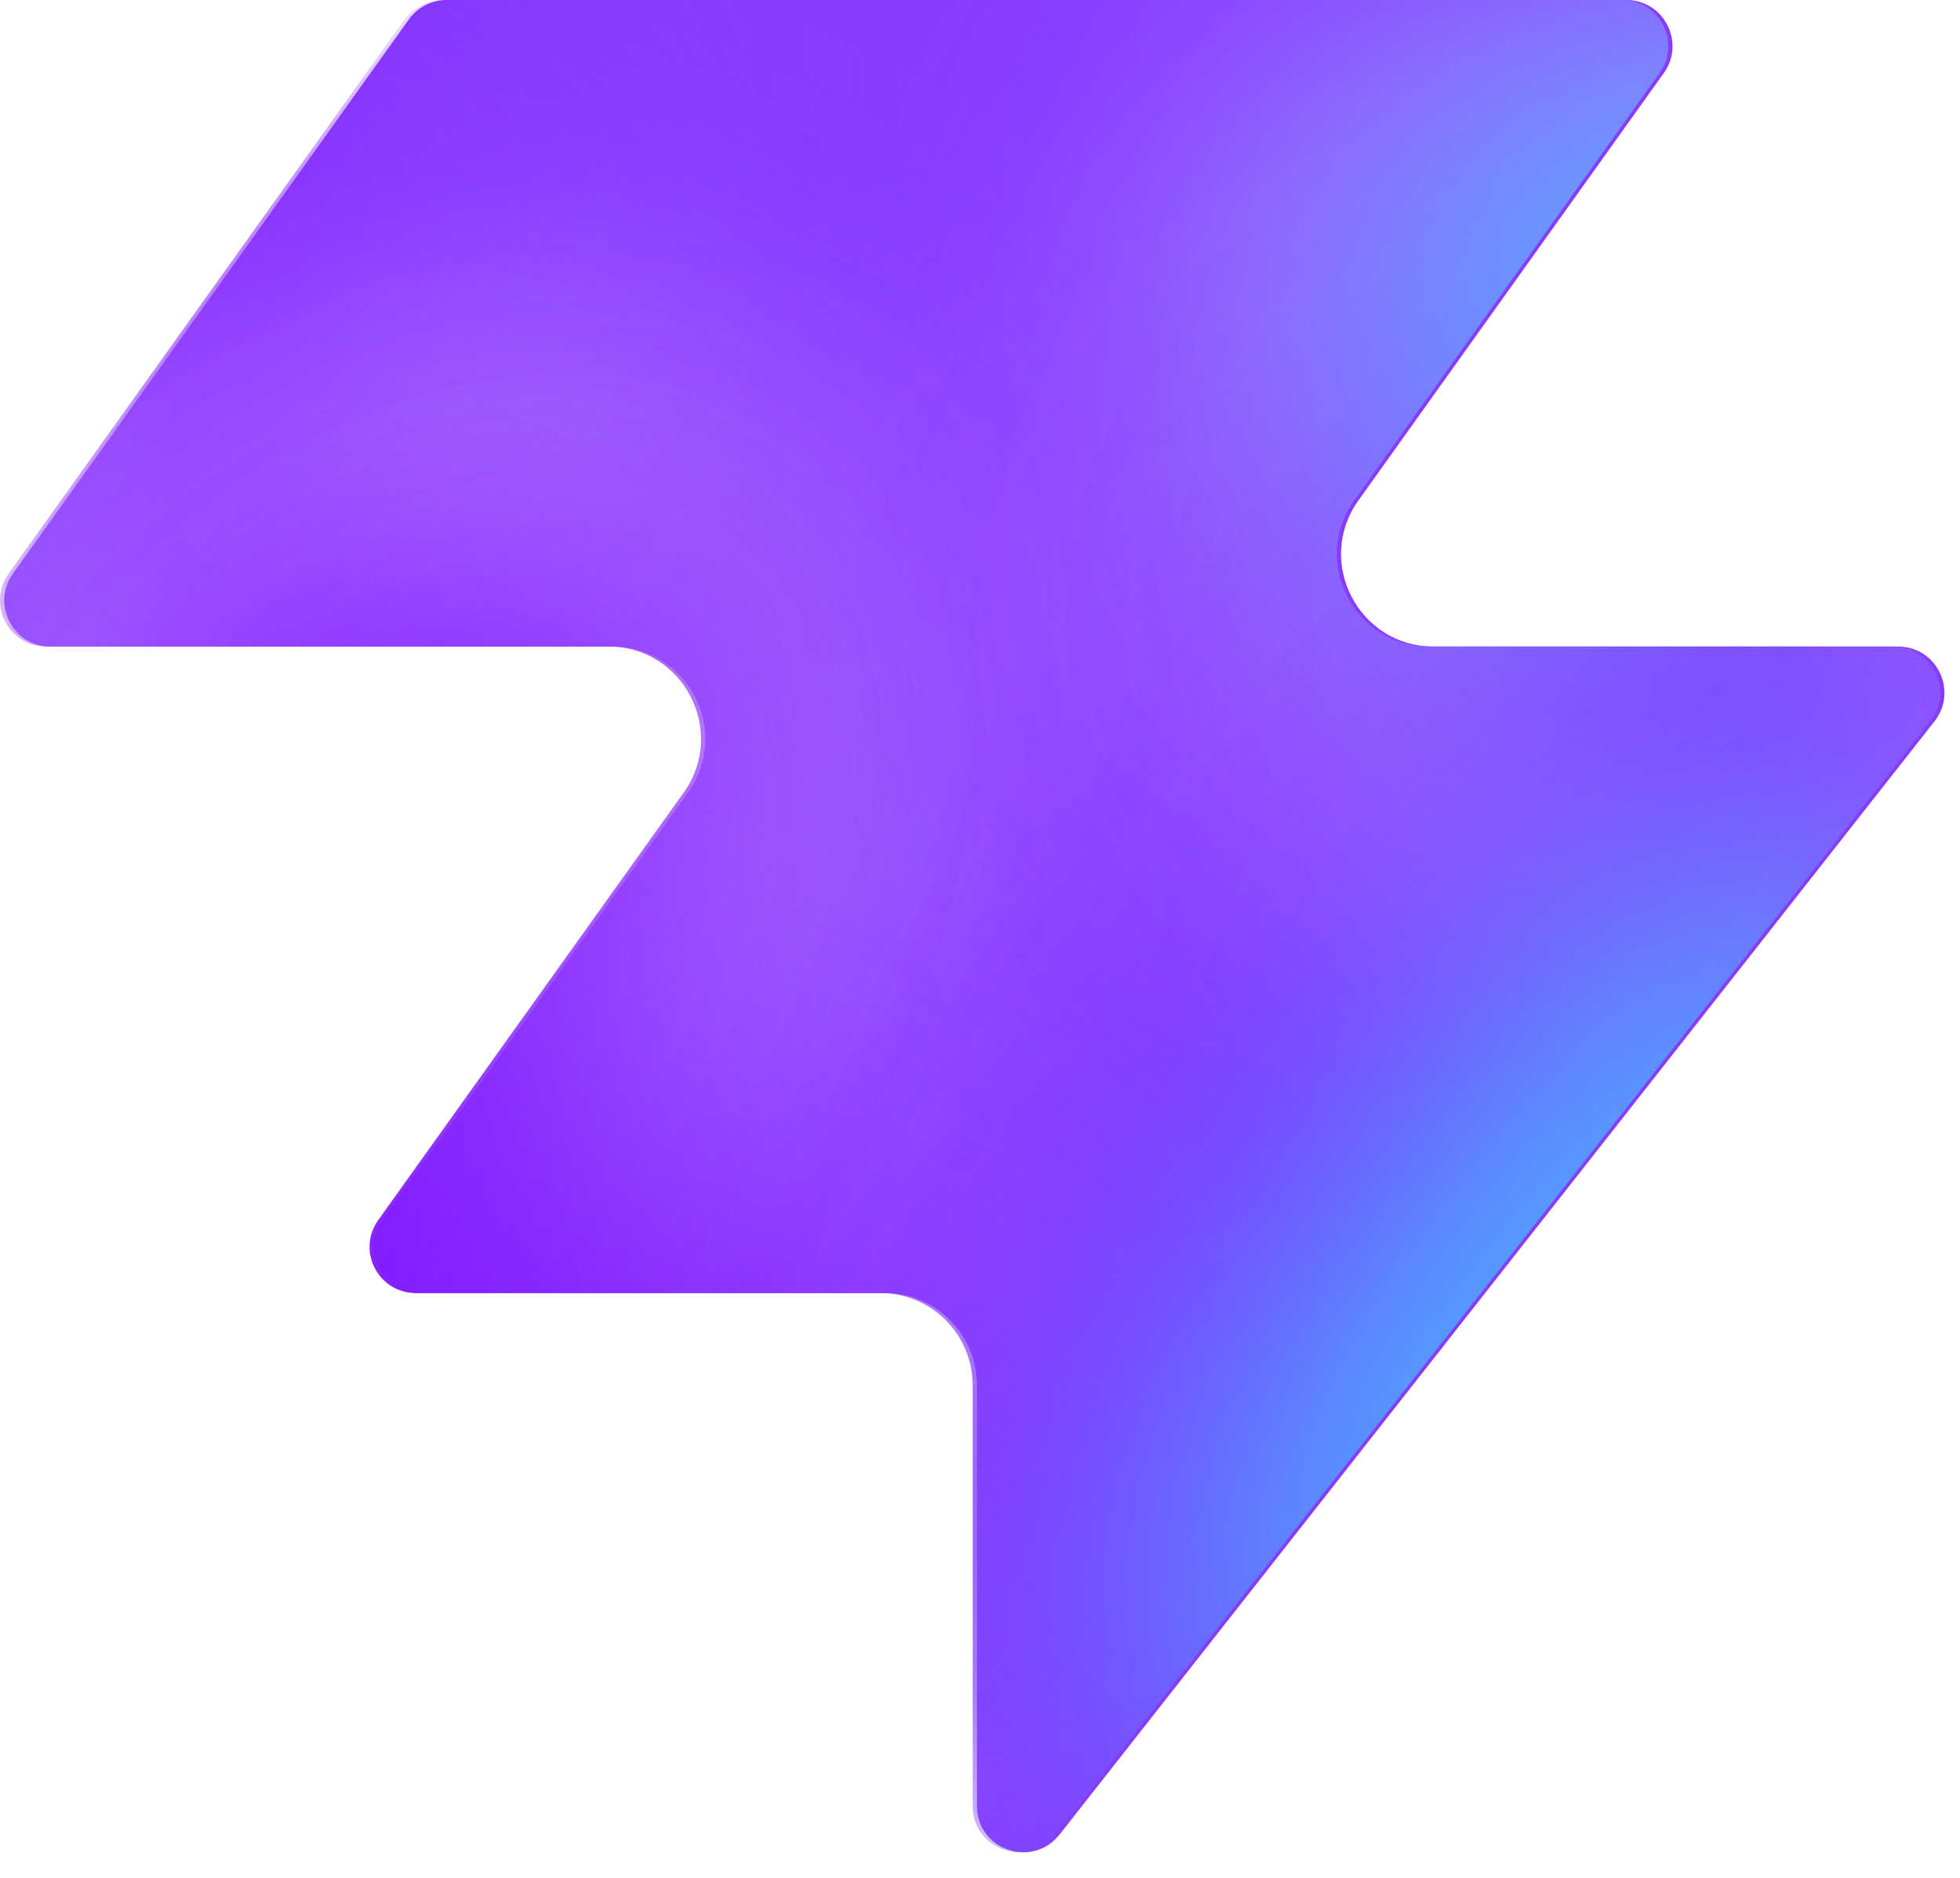
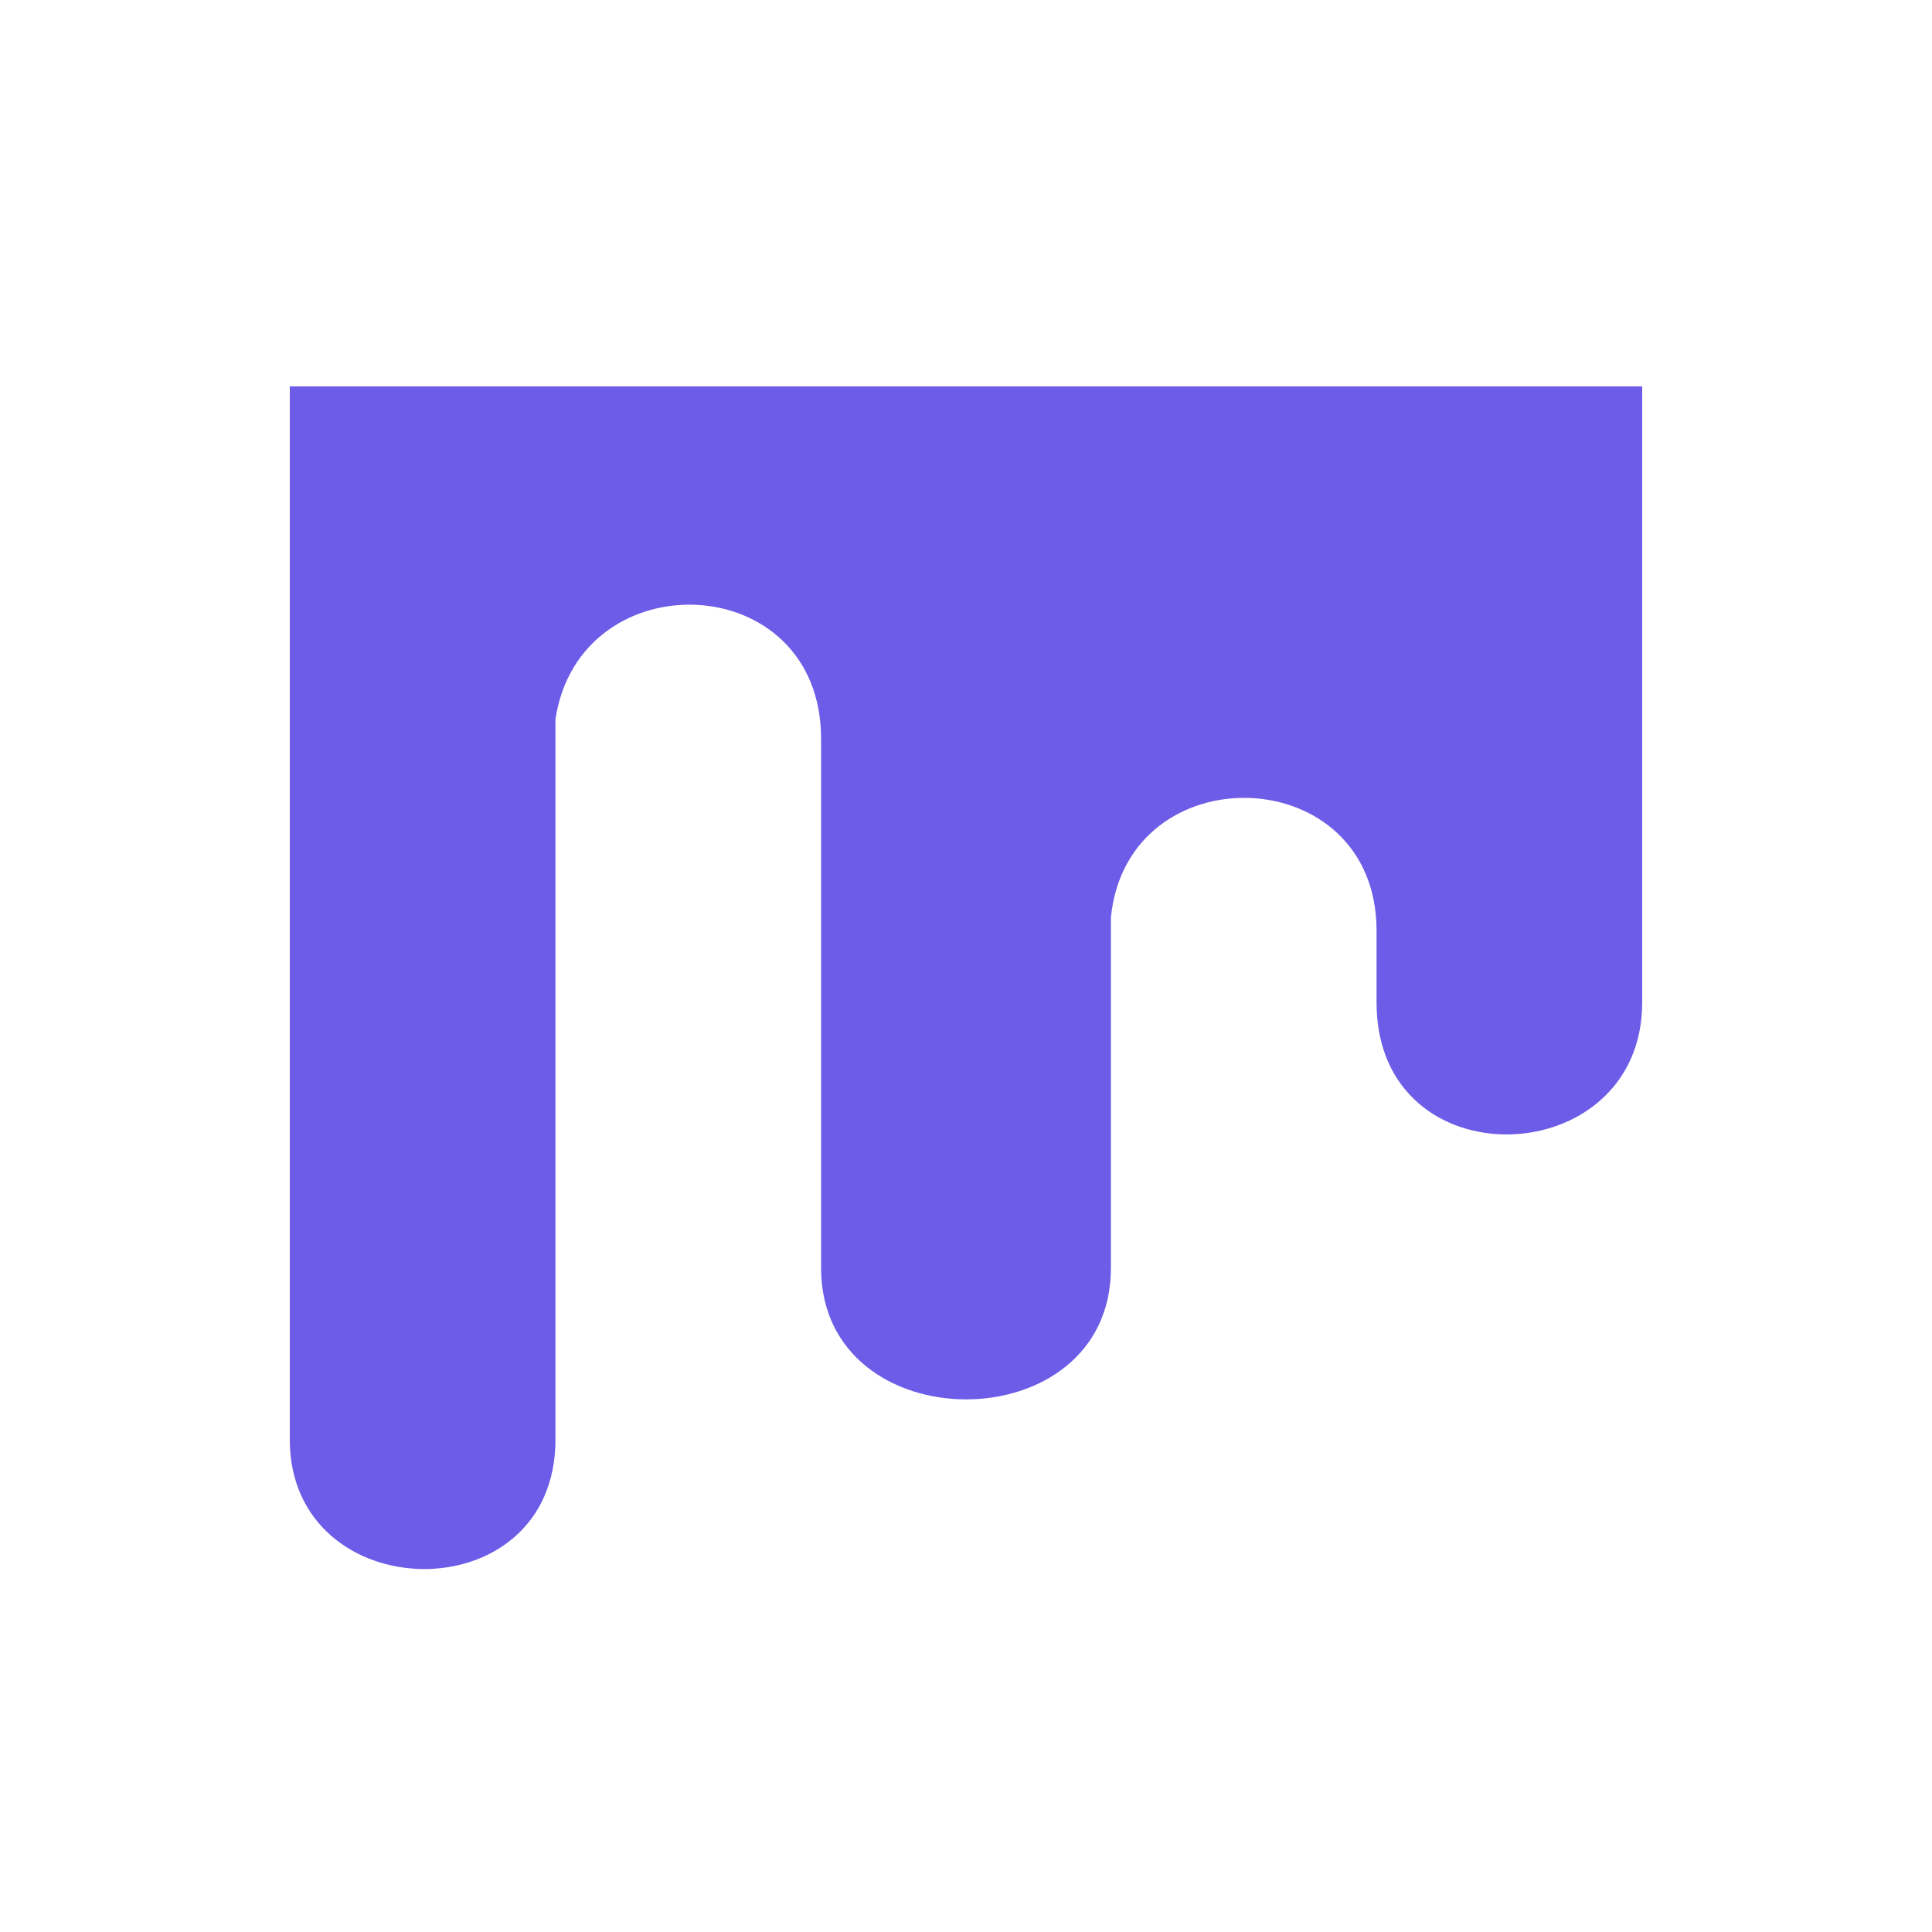
- <svg xmlns="http://www.w3.org/2000/svg" width="48" height="46" fill="none" viewBox="0 0 48 46">
-   <path fill="#863bff" d="M25.946 44.938c-.664.845-2.021.375-2.021-.698V33.937a2.26 2.26 0 0 0-2.262-2.262H10.287c-.92 0-1.456-1.04-.92-1.788l7.48-10.471c1.07-1.497 0-3.578-1.842-3.578H1.237c-.92 0-1.456-1.04-.92-1.788L10.013.474c.214-.297.556-.474.92-.474h28.894c.92 0 1.456 1.04.92 1.788l-7.48 10.471c-1.07 1.498 0 3.579 1.842 3.579h11.377c.943 0 1.473 1.088.89 1.83L25.947 44.94z" style="fill:#863bff;fill:color(display-p3 .525 .23 1);fill-opacity:1" />
-   <mask id="a" width="48" height="46" x="0" y="0" maskUnits="userSpaceOnUse" style="mask-type:alpha">
-     <path fill="#000" d="M25.842 44.938c-.664.844-2.021.375-2.021-.698V33.937a2.26 2.26 0 0 0-2.262-2.262H10.183c-.92 0-1.456-1.04-.92-1.788l7.48-10.471c1.07-1.498 0-3.579-1.842-3.579H1.133c-.92 0-1.456-1.04-.92-1.787L9.91.473c.214-.297.556-.474.92-.474h28.894c.92 0 1.456 1.04.92 1.788l-7.48 10.471c-1.07 1.498 0 3.578 1.842 3.578h11.377c.943 0 1.473 1.088.89 1.832L25.843 44.94z" style="fill:#000;fill-opacity:1" />
-   </mask>
-   <g mask="url(#a)">
-     <g filter="url(#b)">
-       <ellipse cx="5.508" cy="14.704" fill="#ede6ff" rx="5.508" ry="14.704" style="fill:#ede6ff;fill:color(display-p3 .927 .903 1);fill-opacity:1" transform="matrix(.00324 1 1 -.00324 -4.47 31.516)" />
-     </g>
-     <g filter="url(#c)">
-       <ellipse cx="10.399" cy="29.851" fill="#ede6ff" rx="10.399" ry="29.851" style="fill:#ede6ff;fill:color(display-p3 .927 .903 1);fill-opacity:1" transform="matrix(.00324 1 1 -.00324 -39.328 7.883)" />
-     </g>
-     <g filter="url(#d)">
-       <ellipse cx="5.508" cy="30.487" fill="#7e14ff" rx="5.508" ry="30.487" style="fill:#7e14ff;fill:color(display-p3 .492 .077 1);fill-opacity:1" transform="rotate(89.814 -25.913 -14.639)scale(1 -1)" />
-     </g>
-     <g filter="url(#e)">
-       <ellipse cx="5.508" cy="30.599" fill="#7e14ff" rx="5.508" ry="30.599" style="fill:#7e14ff;fill:color(display-p3 .492 .077 1);fill-opacity:1" transform="rotate(89.814 -32.644 -3.334)scale(1 -1)" />
-     </g>
-     <g filter="url(#f)">
-       <ellipse cx="5.508" cy="30.599" fill="#7e14ff" rx="5.508" ry="30.599" style="fill:#7e14ff;fill:color(display-p3 .492 .077 1);fill-opacity:1" transform="matrix(.00324 1 1 -.00324 -34.34 30.47)" />
-     </g>
-     <g filter="url(#g)">
-       <ellipse cx="14.072" cy="22.078" fill="#ede6ff" rx="14.072" ry="22.078" style="fill:#ede6ff;fill:color(display-p3 .927 .903 1);fill-opacity:1" transform="rotate(93.35 24.506 48.493)scale(-1 1)" />
-     </g>
-     <g filter="url(#h)">
-       <ellipse cx="3.47" cy="21.501" fill="#7e14ff" rx="3.47" ry="21.501" style="fill:#7e14ff;fill:color(display-p3 .492 .077 1);fill-opacity:1" transform="rotate(89.009 28.708 47.59)scale(-1 1)" />
-     </g>
-     <g filter="url(#i)">
-       <ellipse cx="3.47" cy="21.501" fill="#7e14ff" rx="3.47" ry="21.501" style="fill:#7e14ff;fill:color(display-p3 .492 .077 1);fill-opacity:1" transform="rotate(89.009 28.708 47.59)scale(-1 1)" />
-     </g>
-     <g filter="url(#j)">
-       <ellipse cx=".387" cy="8.972" fill="#7e14ff" rx="4.407" ry="29.108" style="fill:#7e14ff;fill:color(display-p3 .492 .077 1);fill-opacity:1" transform="rotate(39.51 .387 8.972)" />
-     </g>
-     <g filter="url(#k)">
-       <ellipse cx="47.523" cy="-6.092" fill="#7e14ff" rx="4.407" ry="29.108" style="fill:#7e14ff;fill:color(display-p3 .492 .077 1);fill-opacity:1" transform="rotate(37.892 47.523 -6.092)" />
-     </g>
-     <g filter="url(#l)">
-       <ellipse cx="41.412" cy="6.333" fill="#47bfff" rx="5.971" ry="9.665" style="fill:#47bfff;fill:color(display-p3 .28 .748 1);fill-opacity:1" transform="rotate(37.892 41.412 6.333)" />
-     </g>
-     <g filter="url(#m)">
-       <ellipse cx="-1.879" cy="38.332" fill="#7e14ff" rx="4.407" ry="29.108" style="fill:#7e14ff;fill:color(display-p3 .492 .077 1);fill-opacity:1" transform="rotate(37.892 -1.88 38.332)" />
-     </g>
-     <g filter="url(#n)">
-       <ellipse cx="-1.879" cy="38.332" fill="#7e14ff" rx="4.407" ry="29.108" style="fill:#7e14ff;fill:color(display-p3 .492 .077 1);fill-opacity:1" transform="rotate(37.892 -1.88 38.332)" />
-     </g>
-     <g filter="url(#o)">
-       <ellipse cx="35.651" cy="29.907" fill="#7e14ff" rx="4.407" ry="29.108" style="fill:#7e14ff;fill:color(display-p3 .492 .077 1);fill-opacity:1" transform="rotate(37.892 35.651 29.907)" />
-     </g>
-     <g filter="url(#p)">
-       <ellipse cx="38.418" cy="32.4" fill="#47bfff" rx="5.971" ry="15.297" style="fill:#47bfff;fill:color(display-p3 .28 .748 1);fill-opacity:1" transform="rotate(37.892 38.418 32.4)" />
-     </g>
-   </g>
-   <defs>
-     <filter id="b" width="60.045" height="41.654" x="-19.77" y="16.149" color-interpolation-filters="sRGB" filterUnits="userSpaceOnUse">
-       <feFlood flood-opacity="0" result="BackgroundImageFix" />
-       <feBlend in="SourceGraphic" in2="BackgroundImageFix" result="shape" />
-       <feGaussianBlur result="effect1_foregroundBlur_2002_17158" stdDeviation="7.659" />
-     </filter>
-     <filter id="c" width="90.34" height="51.437" x="-54.613" y="-7.533" color-interpolation-filters="sRGB" filterUnits="userSpaceOnUse">
-       <feFlood flood-opacity="0" result="BackgroundImageFix" />
-       <feBlend in="SourceGraphic" in2="BackgroundImageFix" result="shape" />
-       <feGaussianBlur result="effect1_foregroundBlur_2002_17158" stdDeviation="7.659" />
-     </filter>
-     <filter id="d" width="79.355" height="29.4" x="-49.64" y="2.03" color-interpolation-filters="sRGB" filterUnits="userSpaceOnUse">
-       <feFlood flood-opacity="0" result="BackgroundImageFix" />
-       <feBlend in="SourceGraphic" in2="BackgroundImageFix" result="shape" />
-       <feGaussianBlur result="effect1_foregroundBlur_2002_17158" stdDeviation="4.596" />
-     </filter>
-     <filter id="e" width="79.579" height="29.4" x="-45.045" y="20.029" color-interpolation-filters="sRGB" filterUnits="userSpaceOnUse">
-       <feFlood flood-opacity="0" result="BackgroundImageFix" />
-       <feBlend in="SourceGraphic" in2="BackgroundImageFix" result="shape" />
-       <feGaussianBlur result="effect1_foregroundBlur_2002_17158" stdDeviation="4.596" />
-     </filter>
-     <filter id="f" width="79.579" height="29.4" x="-43.513" y="21.178" color-interpolation-filters="sRGB" filterUnits="userSpaceOnUse">
-       <feFlood flood-opacity="0" result="BackgroundImageFix" />
-       <feBlend in="SourceGraphic" in2="BackgroundImageFix" result="shape" />
-       <feGaussianBlur result="effect1_foregroundBlur_2002_17158" stdDeviation="4.596" />
-     </filter>
-     <filter id="g" width="74.749" height="58.852" x="15.756" y="-17.901" color-interpolation-filters="sRGB" filterUnits="userSpaceOnUse">
-       <feFlood flood-opacity="0" result="BackgroundImageFix" />
-       <feBlend in="SourceGraphic" in2="BackgroundImageFix" result="shape" />
-       <feGaussianBlur result="effect1_foregroundBlur_2002_17158" stdDeviation="7.659" />
-     </filter>
-     <filter id="h" width="61.377" height="25.362" x="23.548" y="2.284" color-interpolation-filters="sRGB" filterUnits="userSpaceOnUse">
-       <feFlood flood-opacity="0" result="BackgroundImageFix" />
-       <feBlend in="SourceGraphic" in2="BackgroundImageFix" result="shape" />
-       <feGaussianBlur result="effect1_foregroundBlur_2002_17158" stdDeviation="4.596" />
-     </filter>
-     <filter id="i" width="61.377" height="25.362" x="23.548" y="2.284" color-interpolation-filters="sRGB" filterUnits="userSpaceOnUse">
-       <feFlood flood-opacity="0" result="BackgroundImageFix" />
-       <feBlend in="SourceGraphic" in2="BackgroundImageFix" result="shape" />
-       <feGaussianBlur result="effect1_foregroundBlur_2002_17158" stdDeviation="4.596" />
-     </filter>
-     <filter id="j" width="56.045" height="63.649" x="-27.636" y="-22.853" color-interpolation-filters="sRGB" filterUnits="userSpaceOnUse">
-       <feFlood flood-opacity="0" result="BackgroundImageFix" />
-       <feBlend in="SourceGraphic" in2="BackgroundImageFix" result="shape" />
-       <feGaussianBlur result="effect1_foregroundBlur_2002_17158" stdDeviation="4.596" />
-     </filter>
-     <filter id="k" width="54.814" height="64.646" x="20.116" y="-38.415" color-interpolation-filters="sRGB" filterUnits="userSpaceOnUse">
-       <feFlood flood-opacity="0" result="BackgroundImageFix" />
-       <feBlend in="SourceGraphic" in2="BackgroundImageFix" result="shape" />
-       <feGaussianBlur result="effect1_foregroundBlur_2002_17158" stdDeviation="4.596" />
-     </filter>
-     <filter id="l" width="33.541" height="35.313" x="24.641" y="-11.323" color-interpolation-filters="sRGB" filterUnits="userSpaceOnUse">
-       <feFlood flood-opacity="0" result="BackgroundImageFix" />
-       <feBlend in="SourceGraphic" in2="BackgroundImageFix" result="shape" />
-       <feGaussianBlur result="effect1_foregroundBlur_2002_17158" stdDeviation="4.596" />
-     </filter>
-     <filter id="m" width="54.814" height="64.646" x="-29.286" y="6.009" color-interpolation-filters="sRGB" filterUnits="userSpaceOnUse">
-       <feFlood flood-opacity="0" result="BackgroundImageFix" />
-       <feBlend in="SourceGraphic" in2="BackgroundImageFix" result="shape" />
-       <feGaussianBlur result="effect1_foregroundBlur_2002_17158" stdDeviation="4.596" />
-     </filter>
-     <filter id="n" width="54.814" height="64.646" x="-29.286" y="6.009" color-interpolation-filters="sRGB" filterUnits="userSpaceOnUse">
-       <feFlood flood-opacity="0" result="BackgroundImageFix" />
-       <feBlend in="SourceGraphic" in2="BackgroundImageFix" result="shape" />
-       <feGaussianBlur result="effect1_foregroundBlur_2002_17158" stdDeviation="4.596" />
-     </filter>
-     <filter id="o" width="54.814" height="64.646" x="8.244" y="-2.416" color-interpolation-filters="sRGB" filterUnits="userSpaceOnUse">
-       <feFlood flood-opacity="0" result="BackgroundImageFix" />
-       <feBlend in="SourceGraphic" in2="BackgroundImageFix" result="shape" />
-       <feGaussianBlur result="effect1_foregroundBlur_2002_17158" stdDeviation="4.596" />
-     </filter>
-     <filter id="p" width="39.409" height="43.623" x="18.713" y="10.588" color-interpolation-filters="sRGB" filterUnits="userSpaceOnUse">
-       <feFlood flood-opacity="0" result="BackgroundImageFix" />
-       <feBlend in="SourceGraphic" in2="BackgroundImageFix" result="shape" />
-       <feGaussianBlur result="effect1_foregroundBlur_2002_17158" stdDeviation="4.596" />
-     </filter>
-   </defs>
+ <svg xmlns="http://www.w3.org/2000/svg" viewBox="0 0 640 640" width="64" height="64">
+   <style>path { fill: #6c5ce7; }</style>
+   <path d="M96 128L96 476.9C96 533.1 184 535 184 476.9L184 238.3C191.9 185.4 272 187.9 272 244.8L272 420.1C272 478 368 478.1 368 420.1L368 304C373.3 249.3 456 251.5 456 308.3L456 332.1C456 392 544 388.7 544 332.1L544 128L96 128z" />
</svg>
